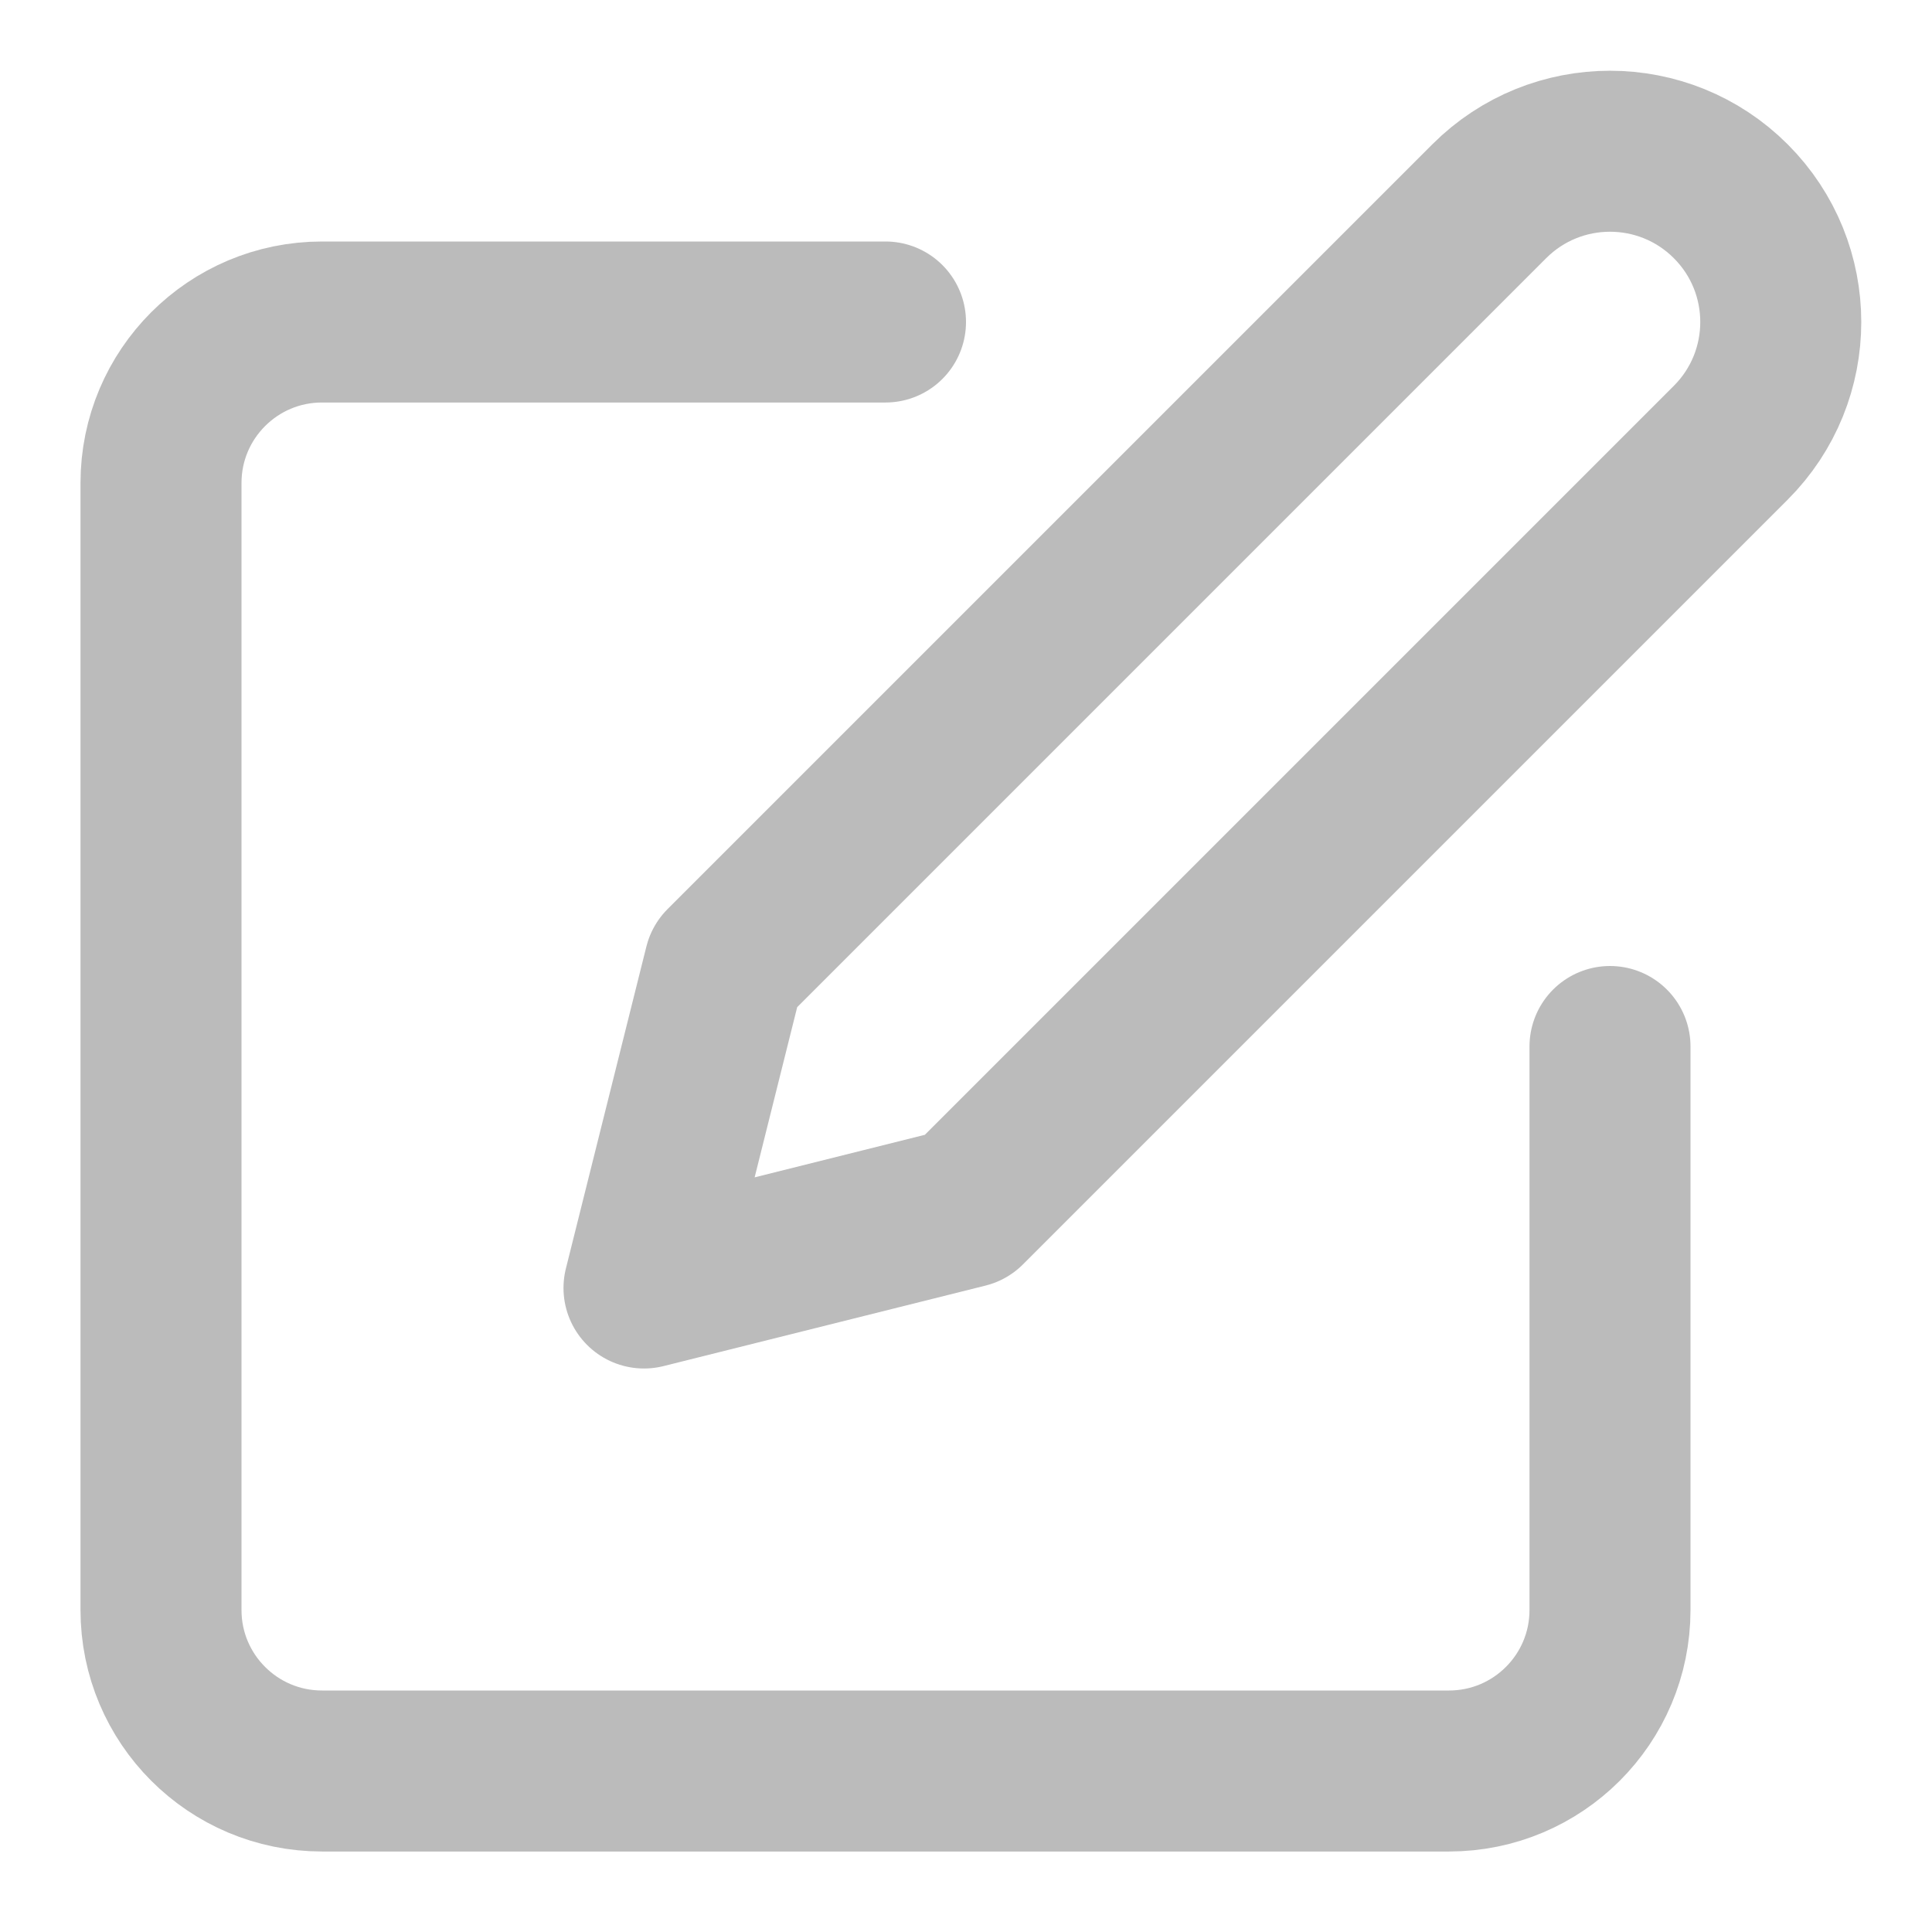
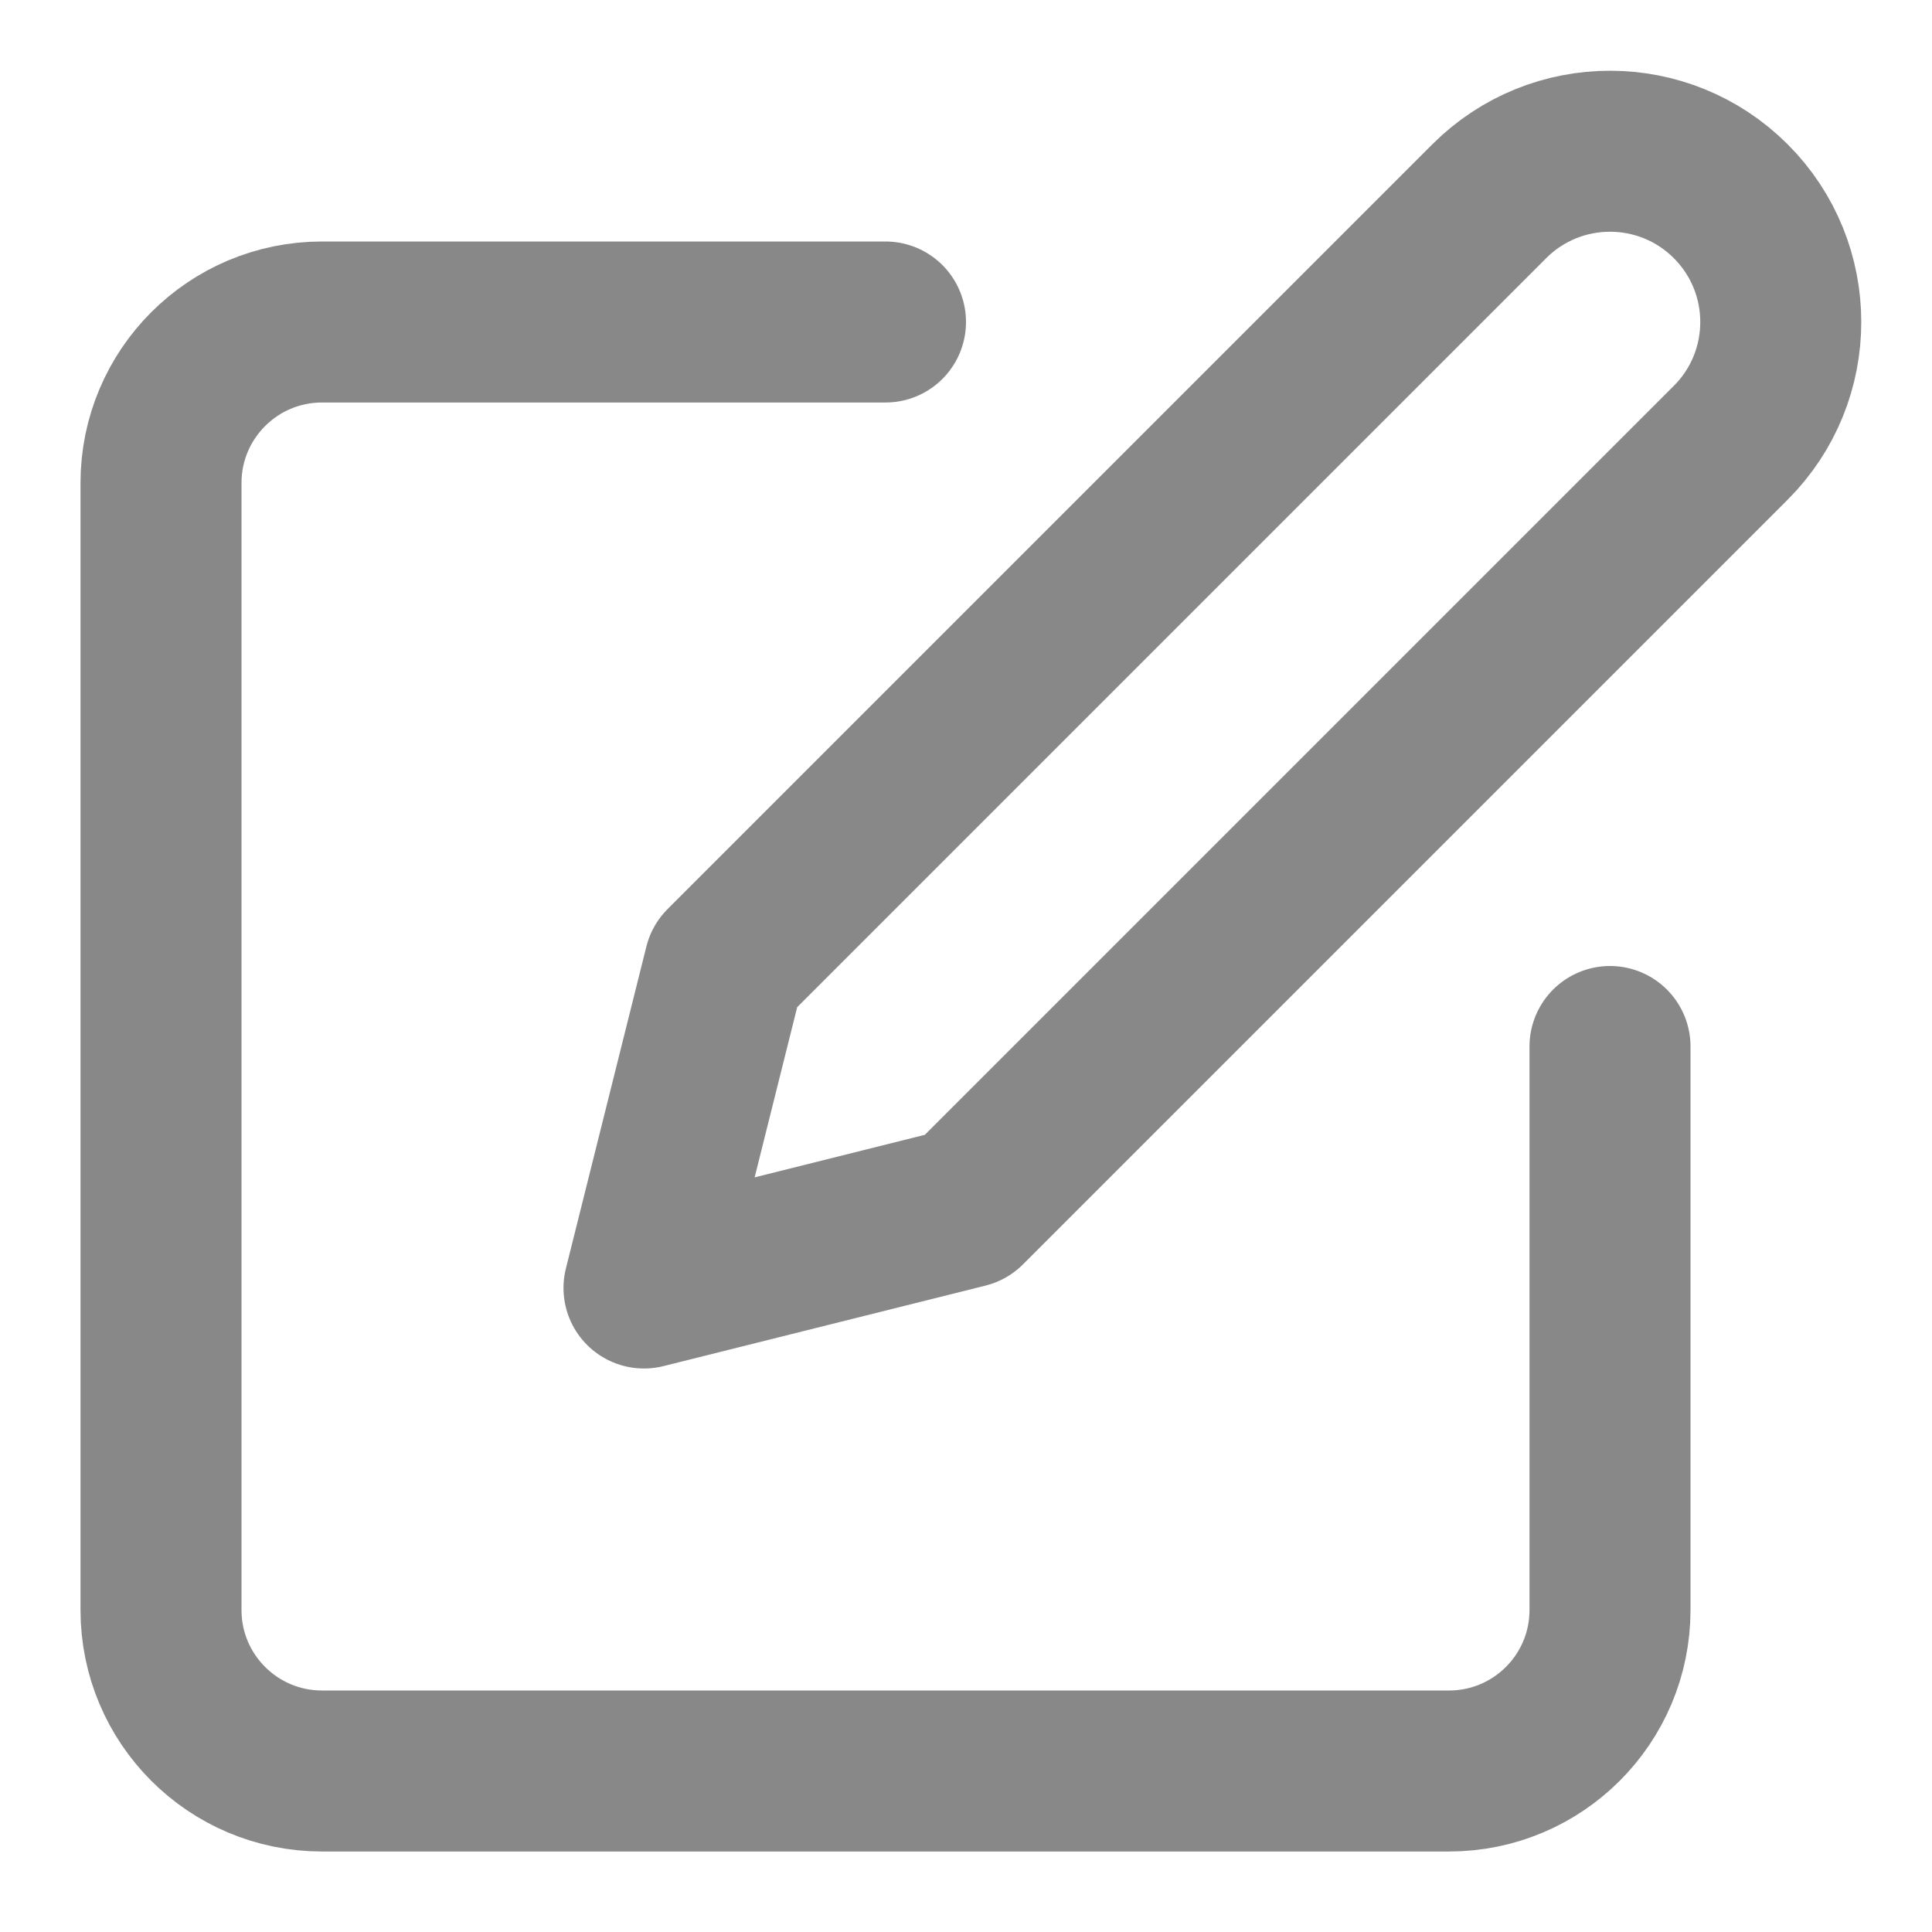
- <svg xmlns="http://www.w3.org/2000/svg" viewBox="0 0 24 24" fill="none" stroke="#BBBBBB" stroke-width="2" stroke-linecap="round" stroke-linejoin="round" class="feather feather-edit">
+ <svg xmlns="http://www.w3.org/2000/svg" viewBox="0 0 24 24" fill="none" stroke="#888" stroke-width="2" stroke-linecap="round" stroke-linejoin="round" class="feather feather-edit">
  <path d="M11 4H4a2 2 0 0 0-2 2v14a2 2 0 0 0 2 2h14a2 2 0 0 0 2-2v-7" />
  <path d="M18.5 2.5a2.121 2.121 0 0 1 3 3L12 15l-4 1 1-4 9.5-9.5z" />
</svg>
